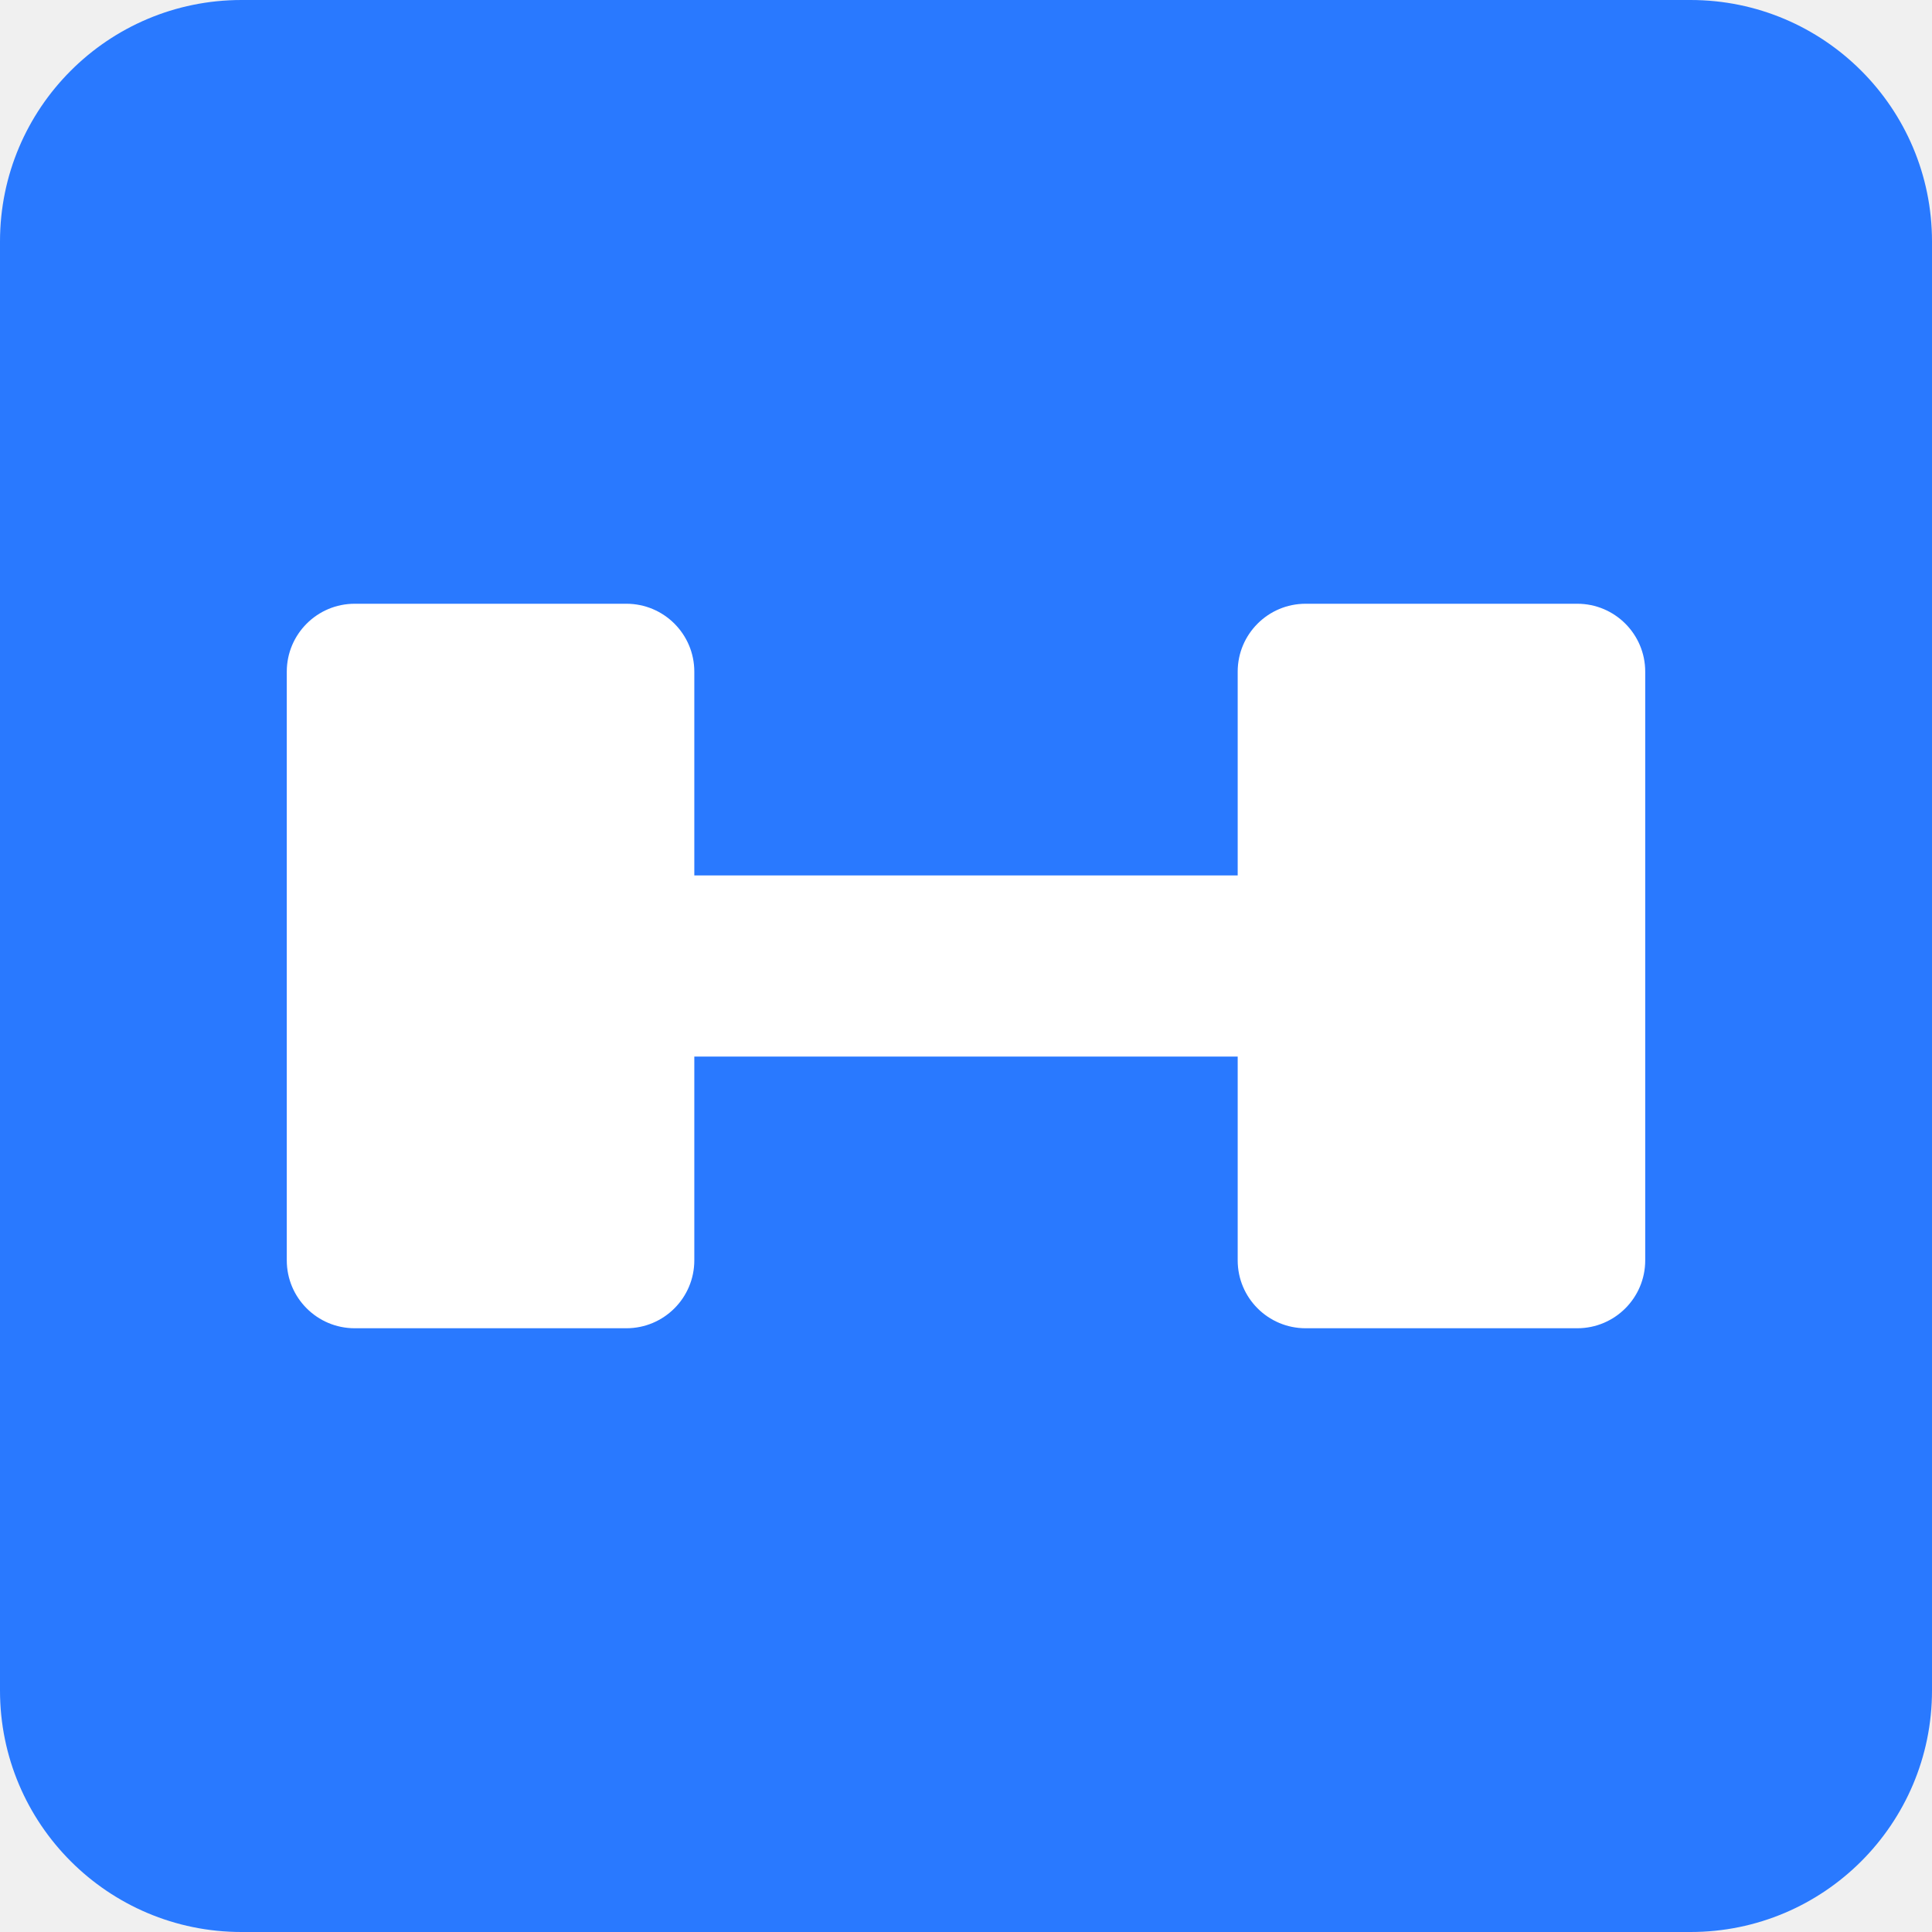
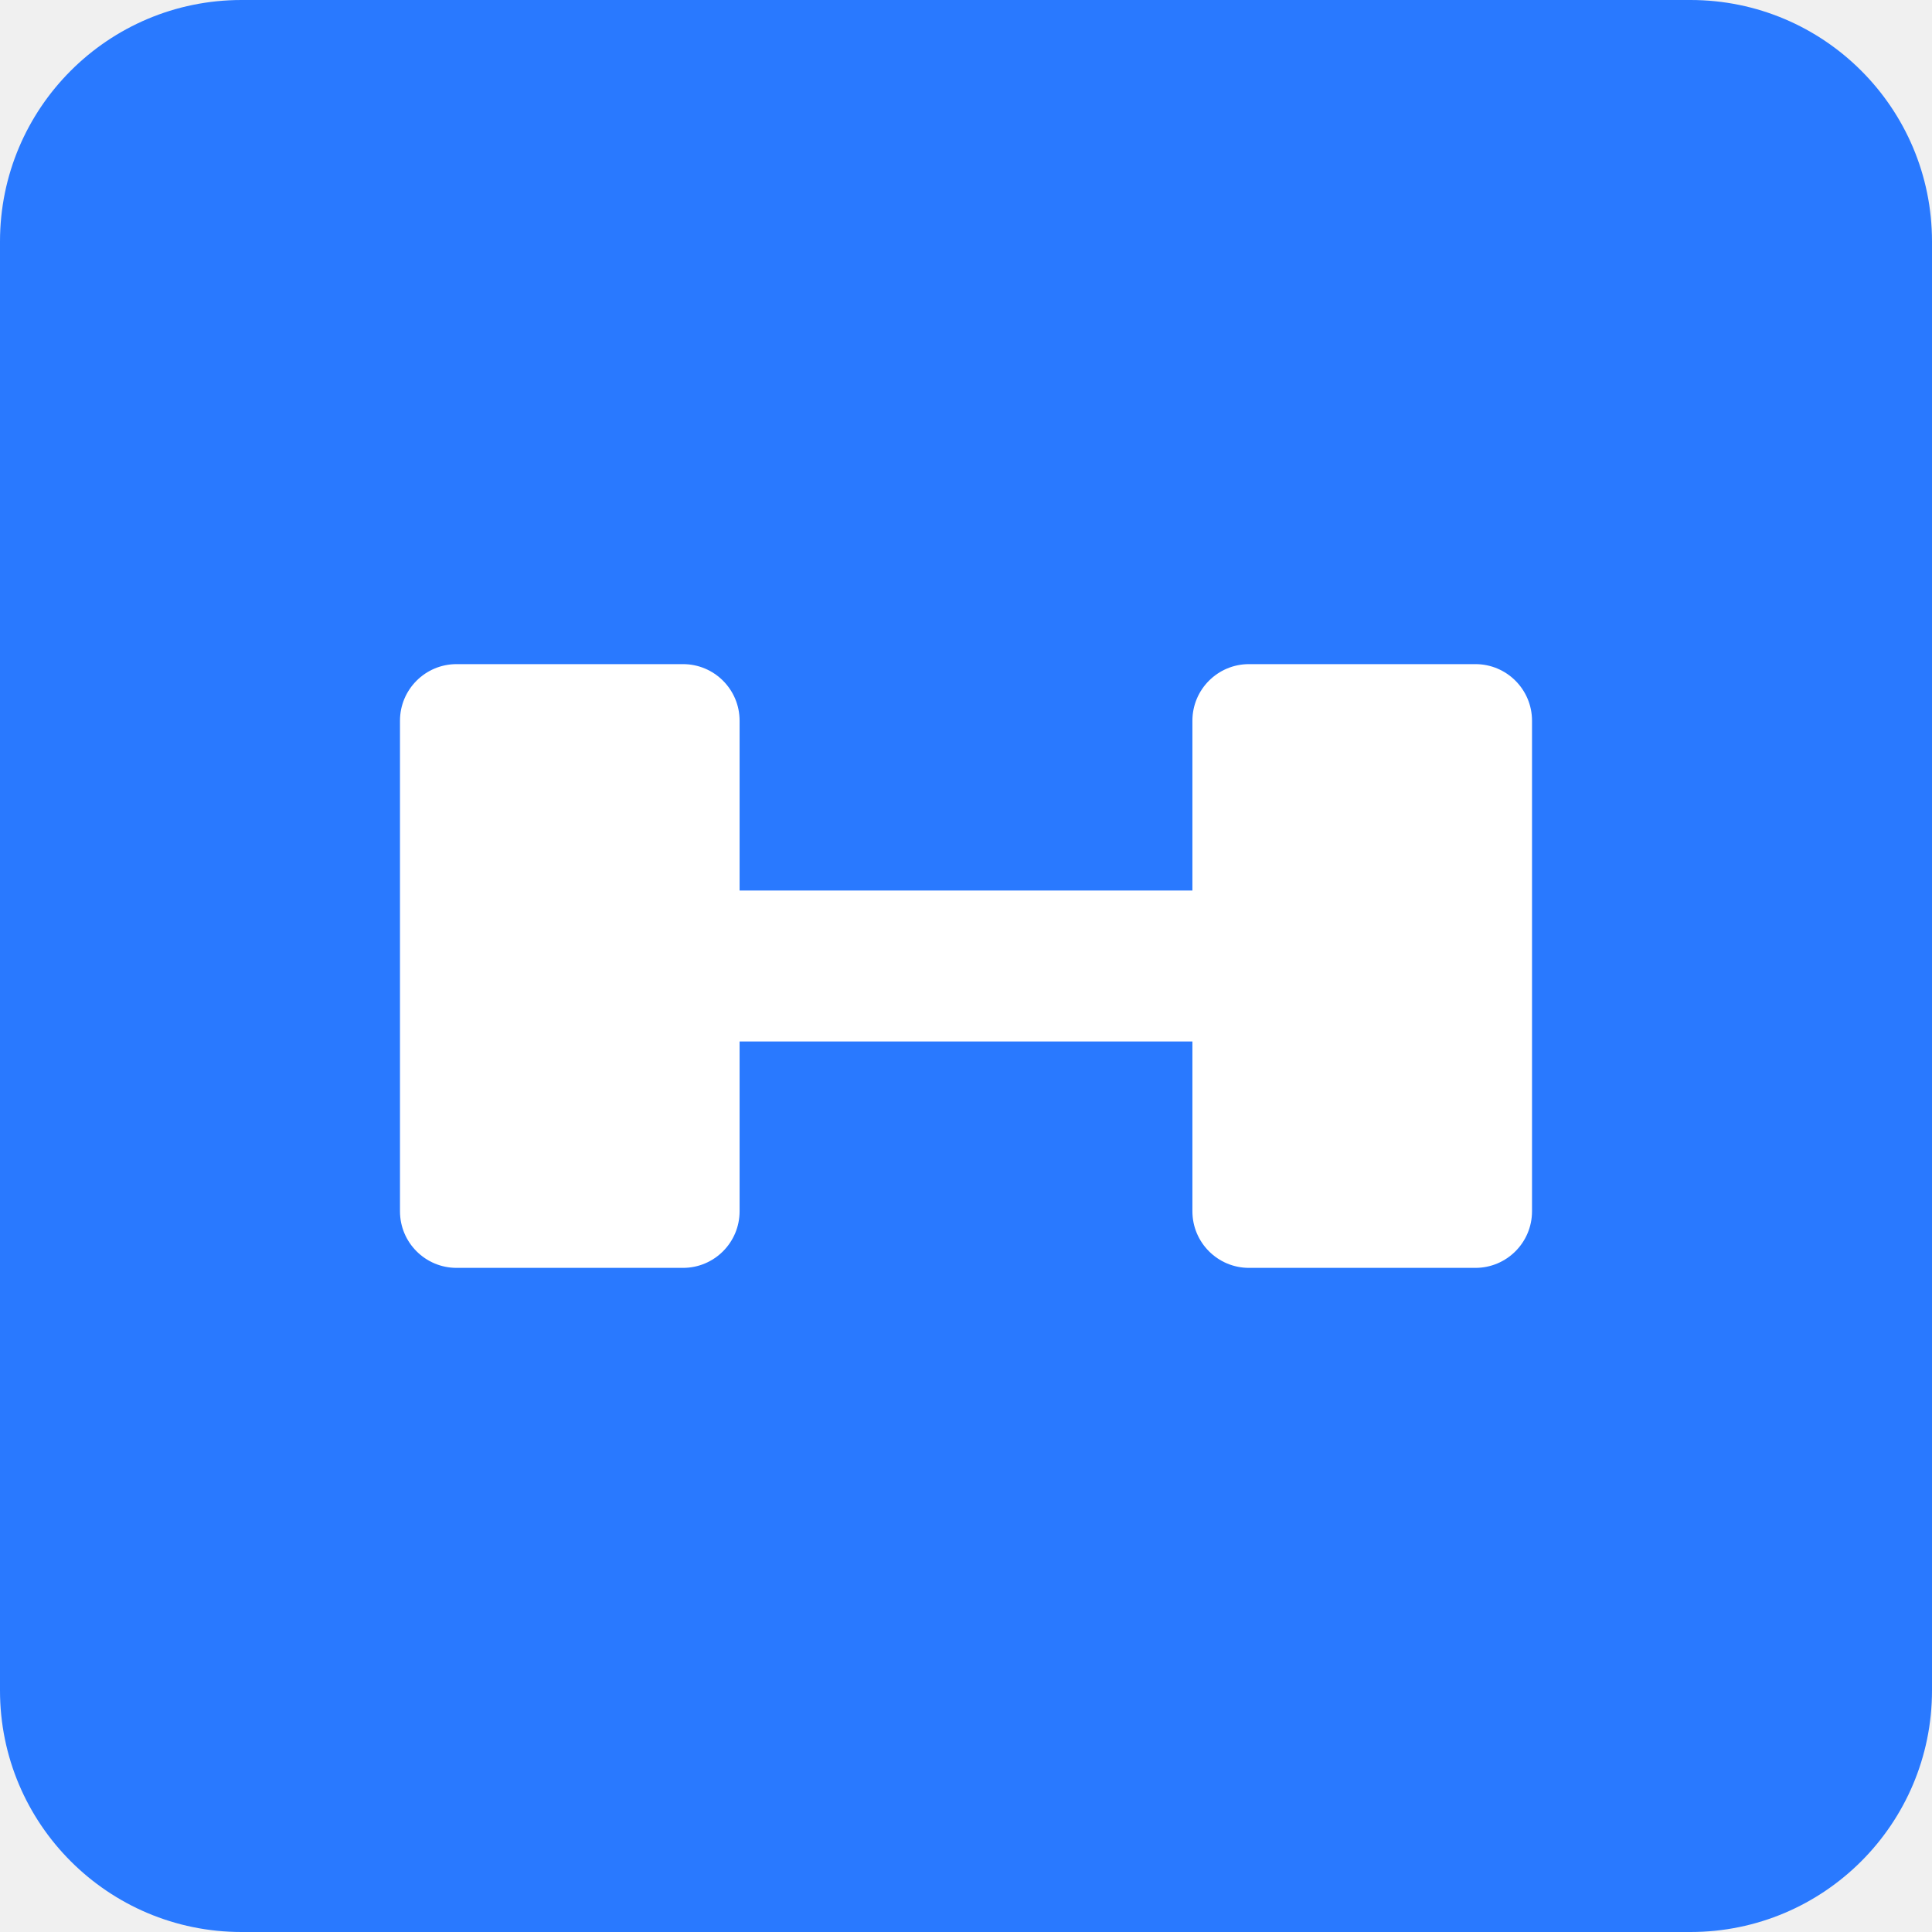
<svg xmlns="http://www.w3.org/2000/svg" viewBox="0 0 64 64" width="512" height="512">
  <rect width="64" height="64" rx="8" fill="#2979FF" />
-   <g transform="translate(8,8) scale(0.75)" fill="#FFFFFF">
+   <g transform="translate(12,12) scale(0.625)" fill="#FFFFFF">
    <rect x="6" y="20" width="10" height="24" rx="2" />
    <rect x="2" y="16" width="18" height="32" rx="3" />
    <rect x="46" y="20" width="10" height="24" rx="2" />
    <rect x="44" y="16" width="18" height="32" rx="3" />
    <rect x="18" y="28" width="28" height="8" rx="2" />
  </g>
</svg>
